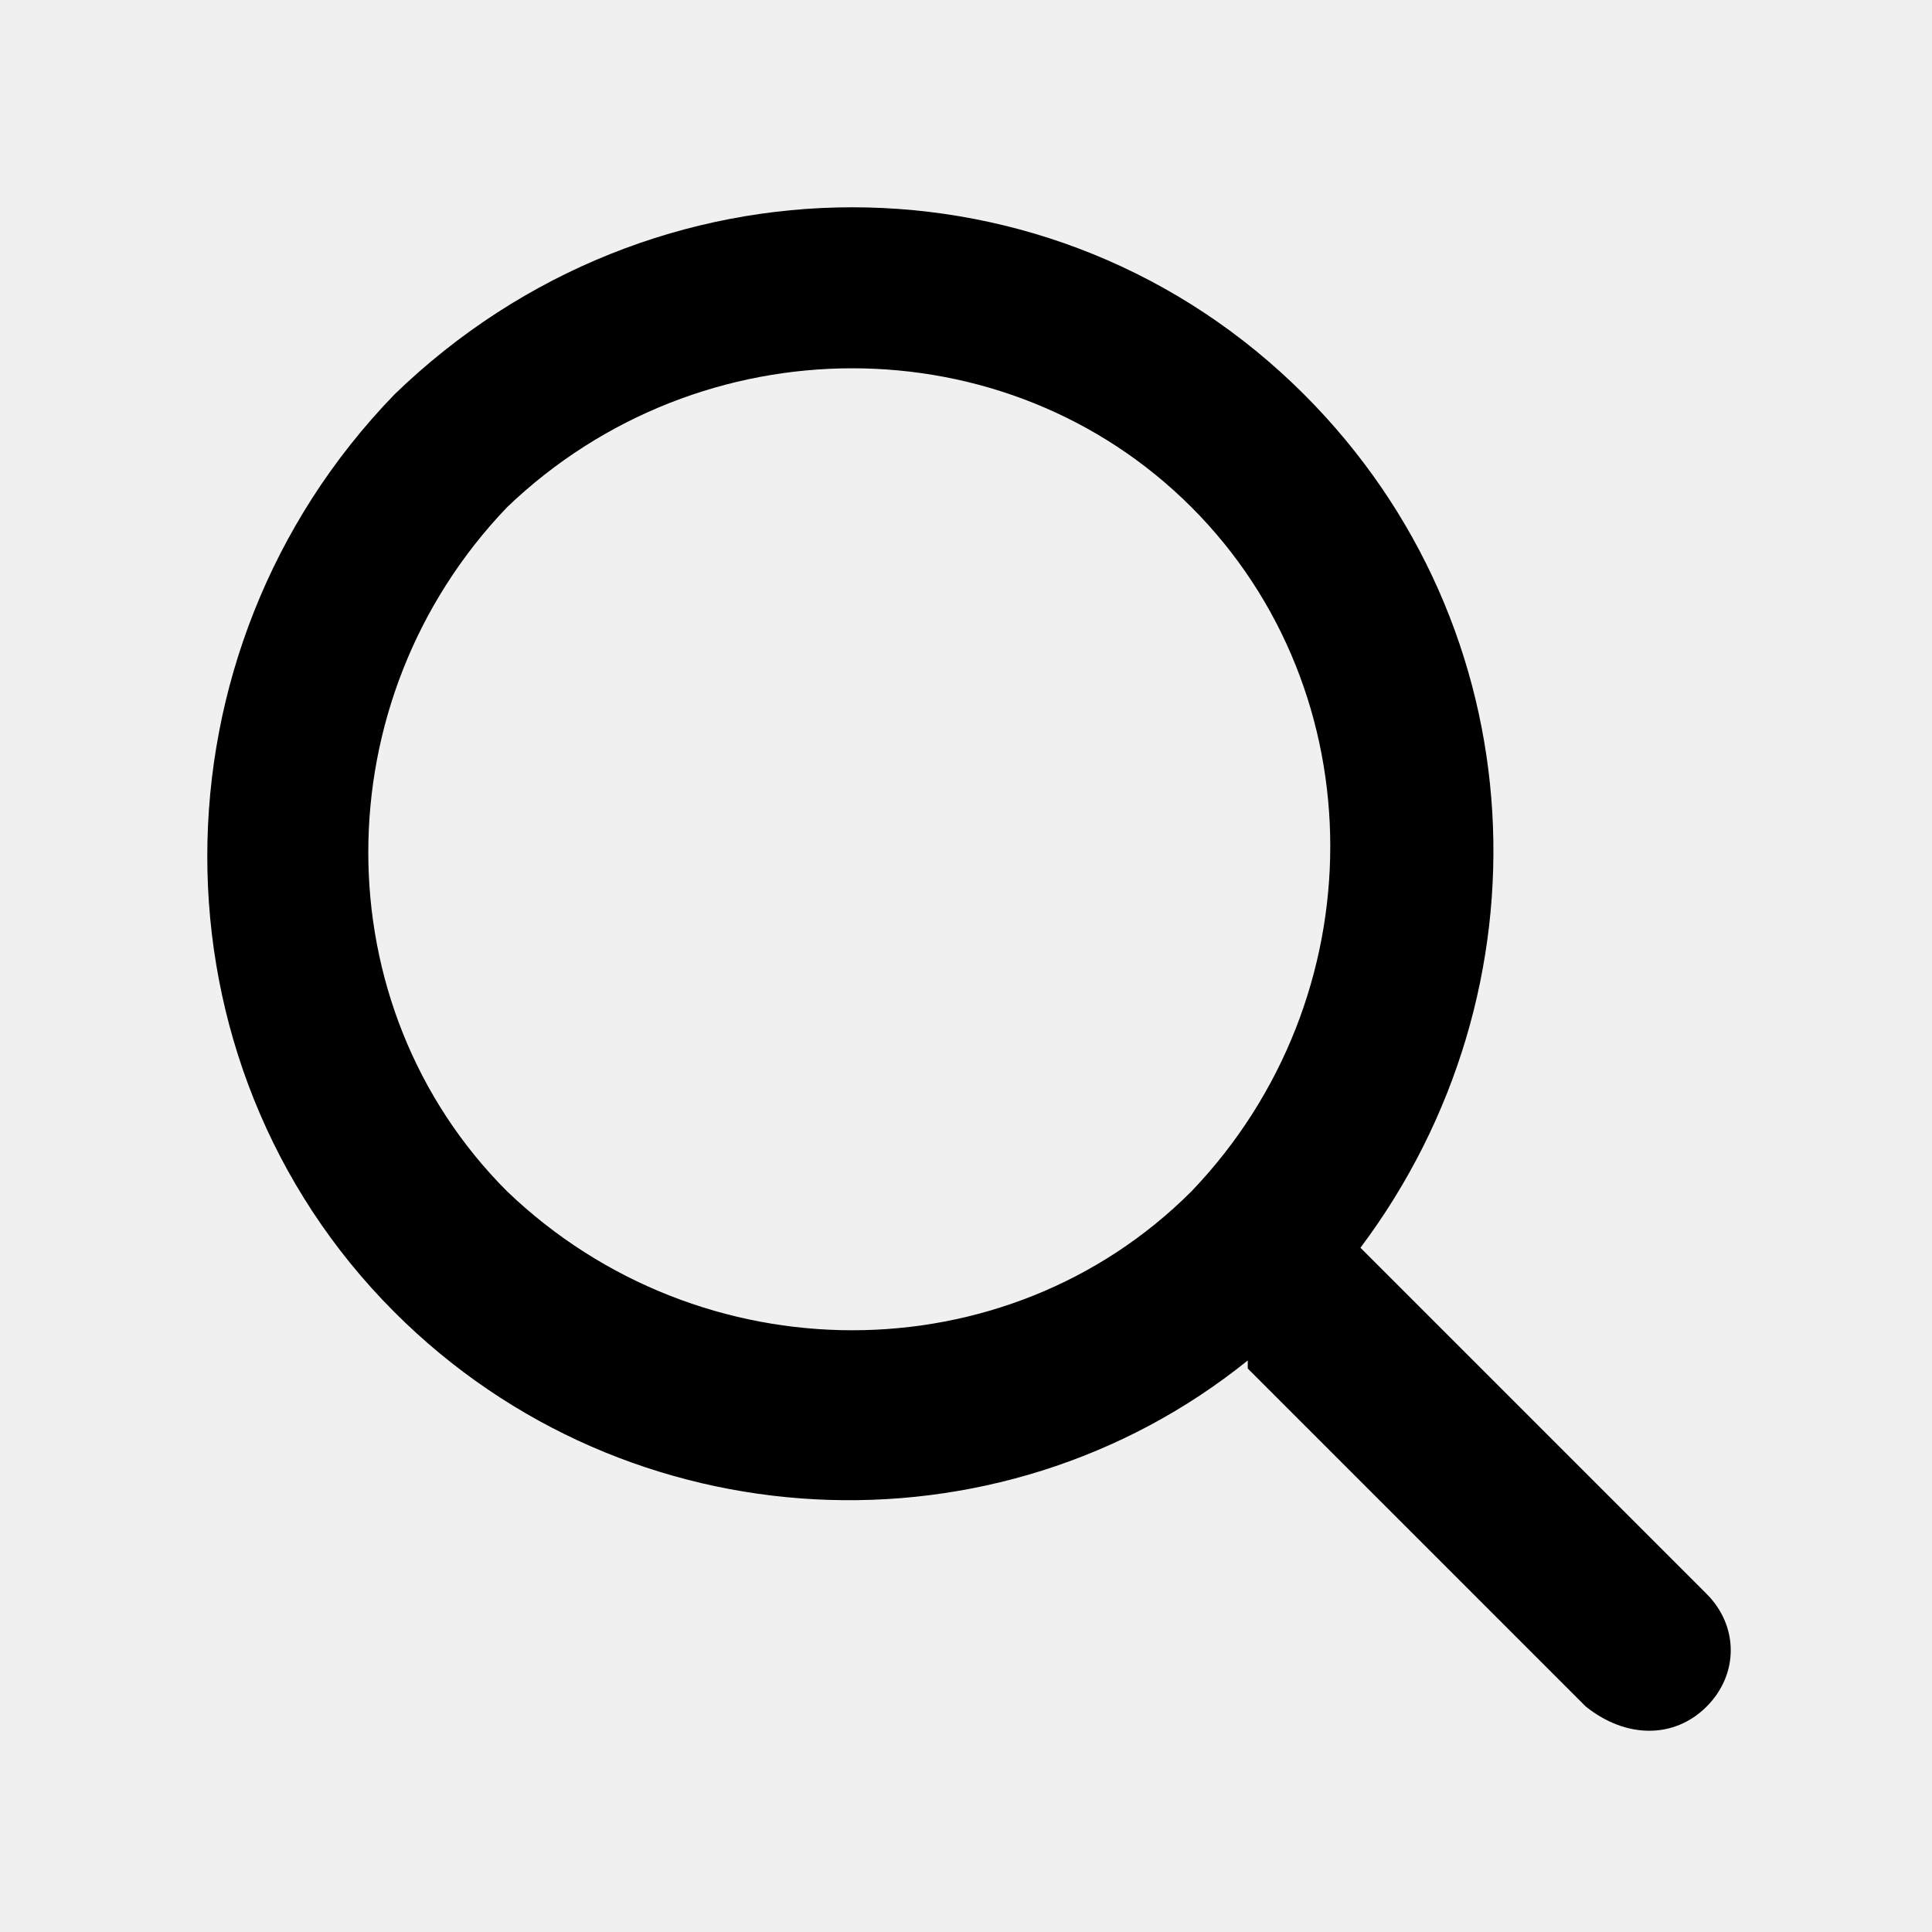
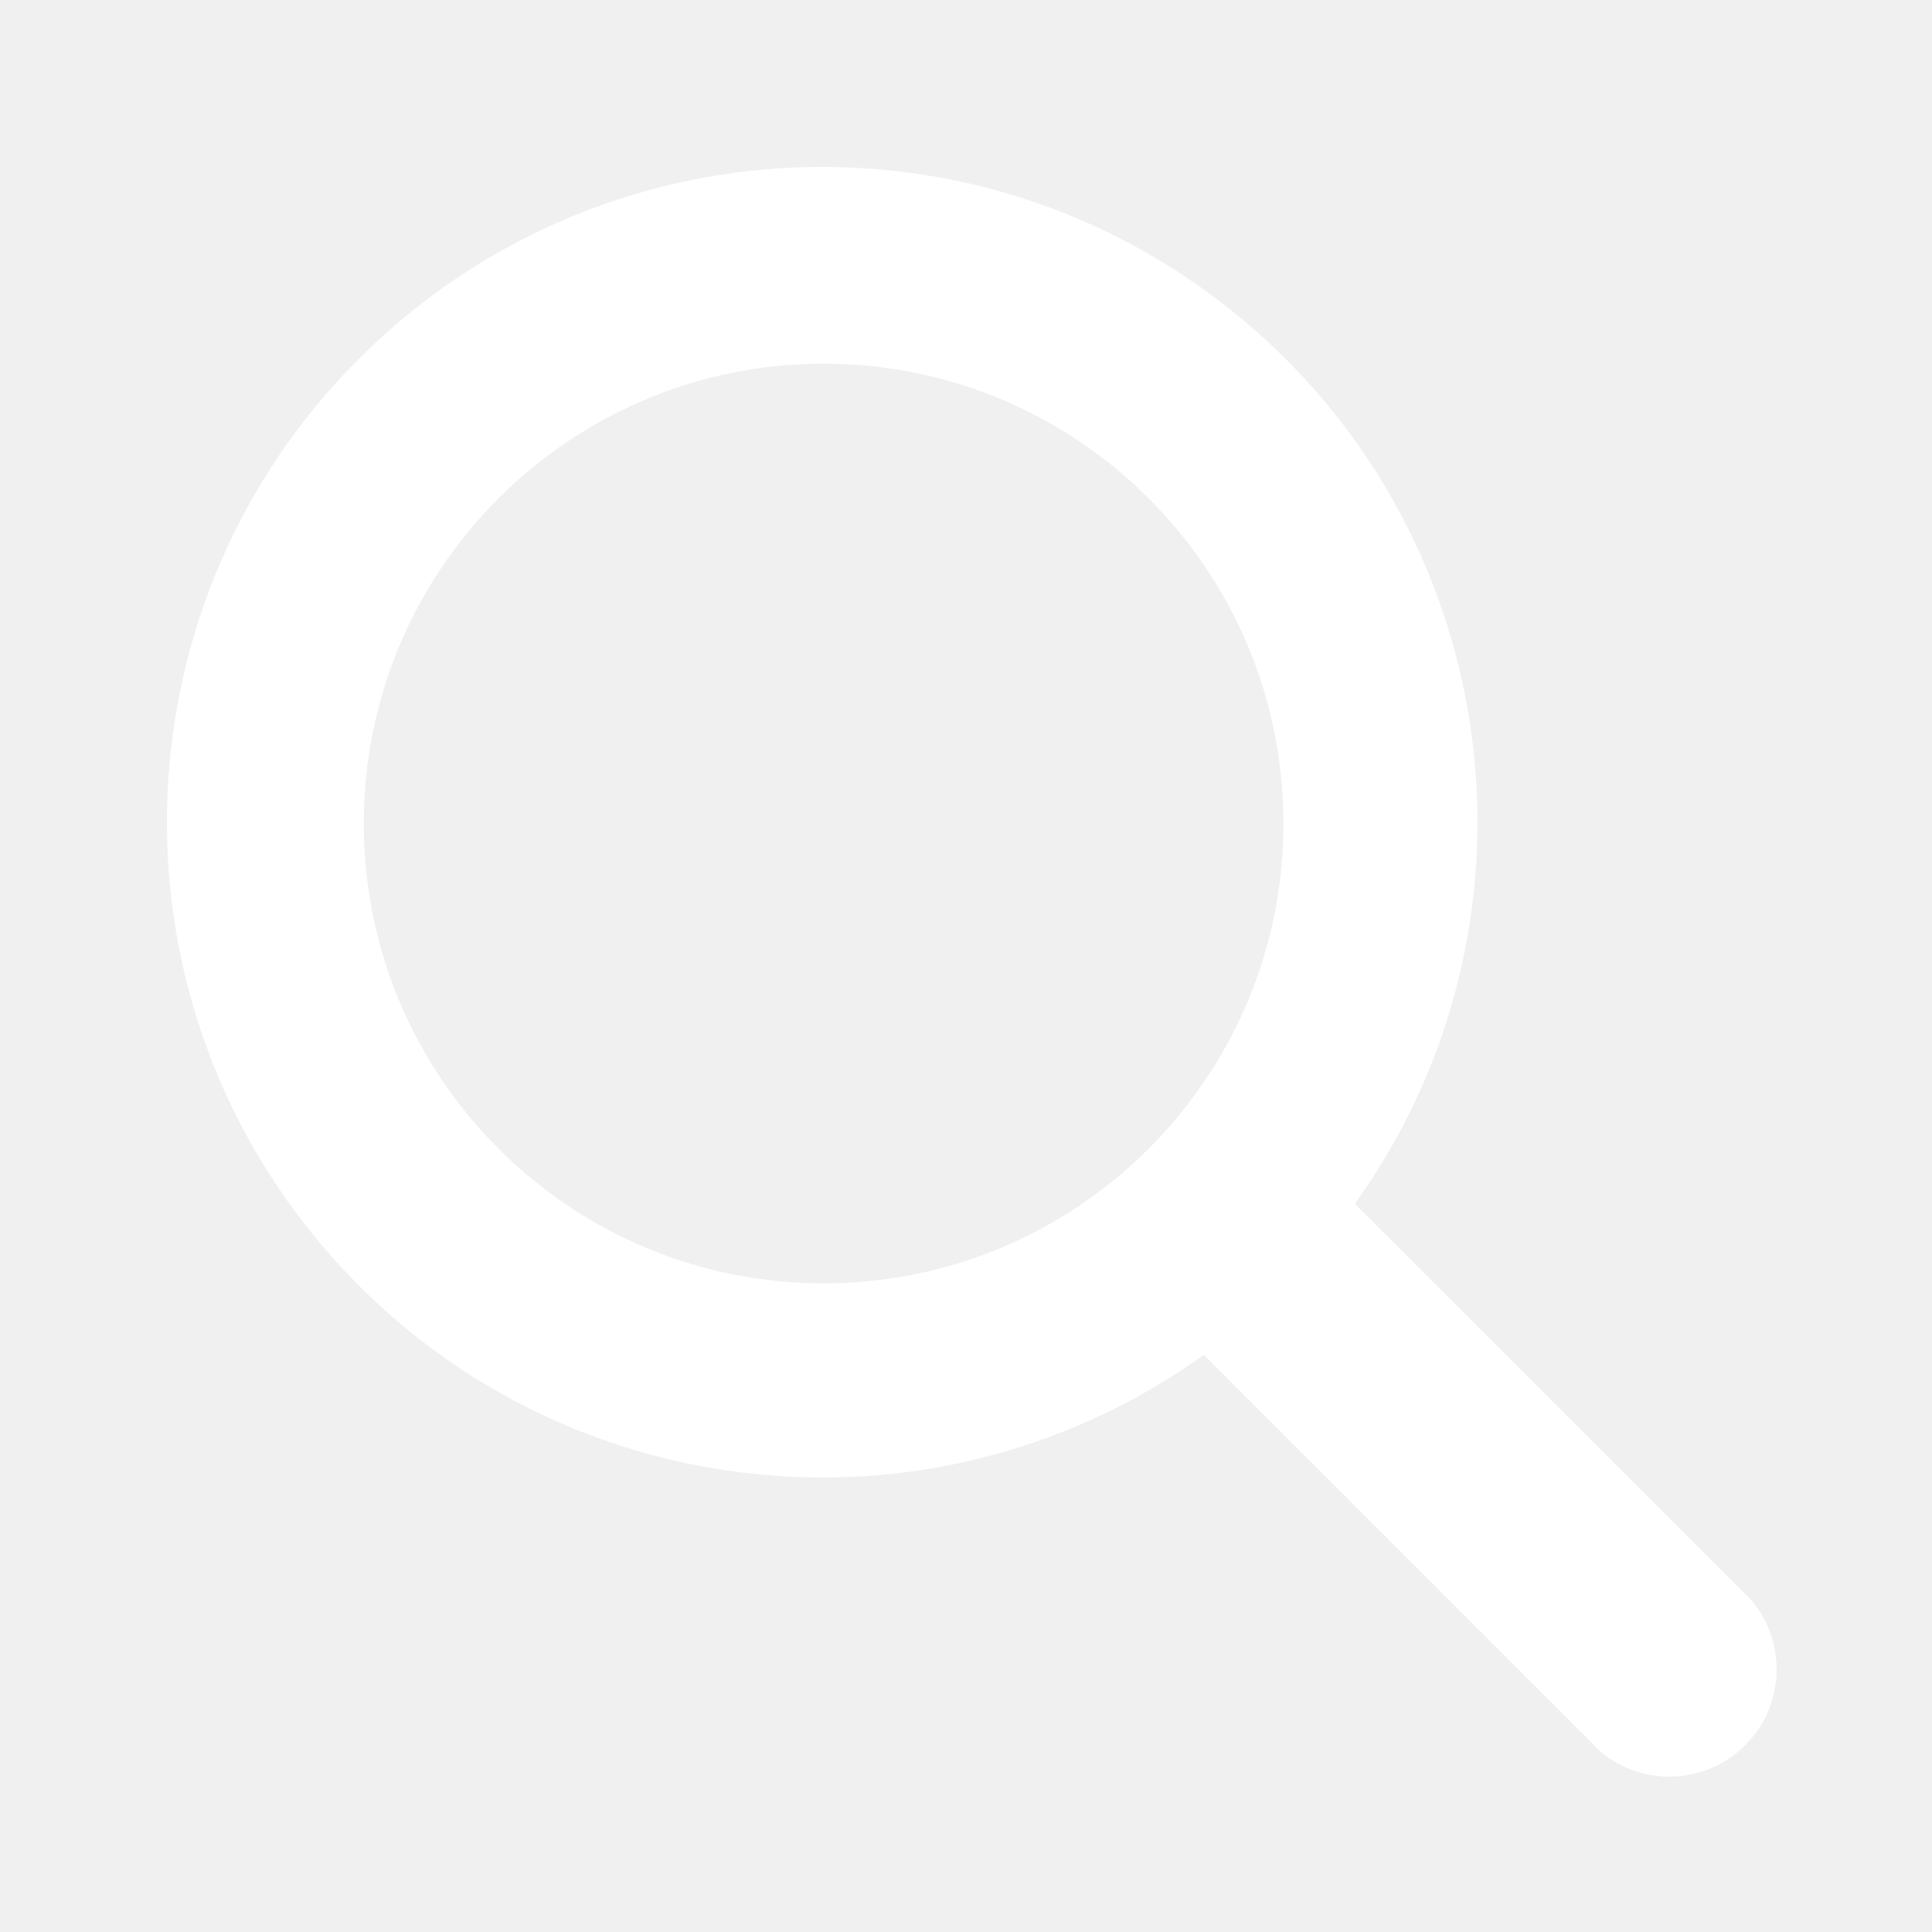
- <svg xmlns="http://www.w3.org/2000/svg" viewBox="0 0 24 24" width="24" height="24">
-   <path d="M16.9,15.5c2.4-3.2,2.2-7.7-0.7-10.6c-3.1-3.1-8.1-3.1-11.3,0c-3.1,3.2-3.1,8.3,0,11.4     c2.9,2.9,7.5,3.1,10.6,0.6c0,0.1,0,0.1,0,0.1l4.2,4.2c0.5,0.4,1.1,0.4,1.5,0c0.4-0.4,0.4-1,0-1.4L16.9,15.5     C16.9,15.5,16.9,15.5,16.9,15.5L16.9,15.5z M14.8,6.3c2.3,2.3,2.3,6.1,0,8.5c-2.3,2.3-6.1,2.3-8.5,0C4,12.5,4,8.7,6.3,6.3     C8.7,4,12.5,4,14.8,6.3z" />
+ <svg xmlns="http://www.w3.org/2000/svg" width="24" height="24" viewBox="0 0 24 24">
+   <g id="Smock_Search_18_N" transform="translate(1 1)">
+     <rect id="Canvas" width="24" height="24" transform="translate(-1 -1)" fill="#ff13dc" opacity="0" />
+     <path id="Path_12951" data-name="Path 12951" d="M20.764,18.886l-4.933-4.932a8.14,8.14,0,1,0-1.877,1.877l4.932,4.932a1.333,1.333,0,0,0,1.877-1.877ZM3.519,9.23A5.712,5.712,0,1,1,9.23,14.942,5.712,5.712,0,0,1,3.519,9.23Z" fill="#fff" />
+   </g>
</svg>
